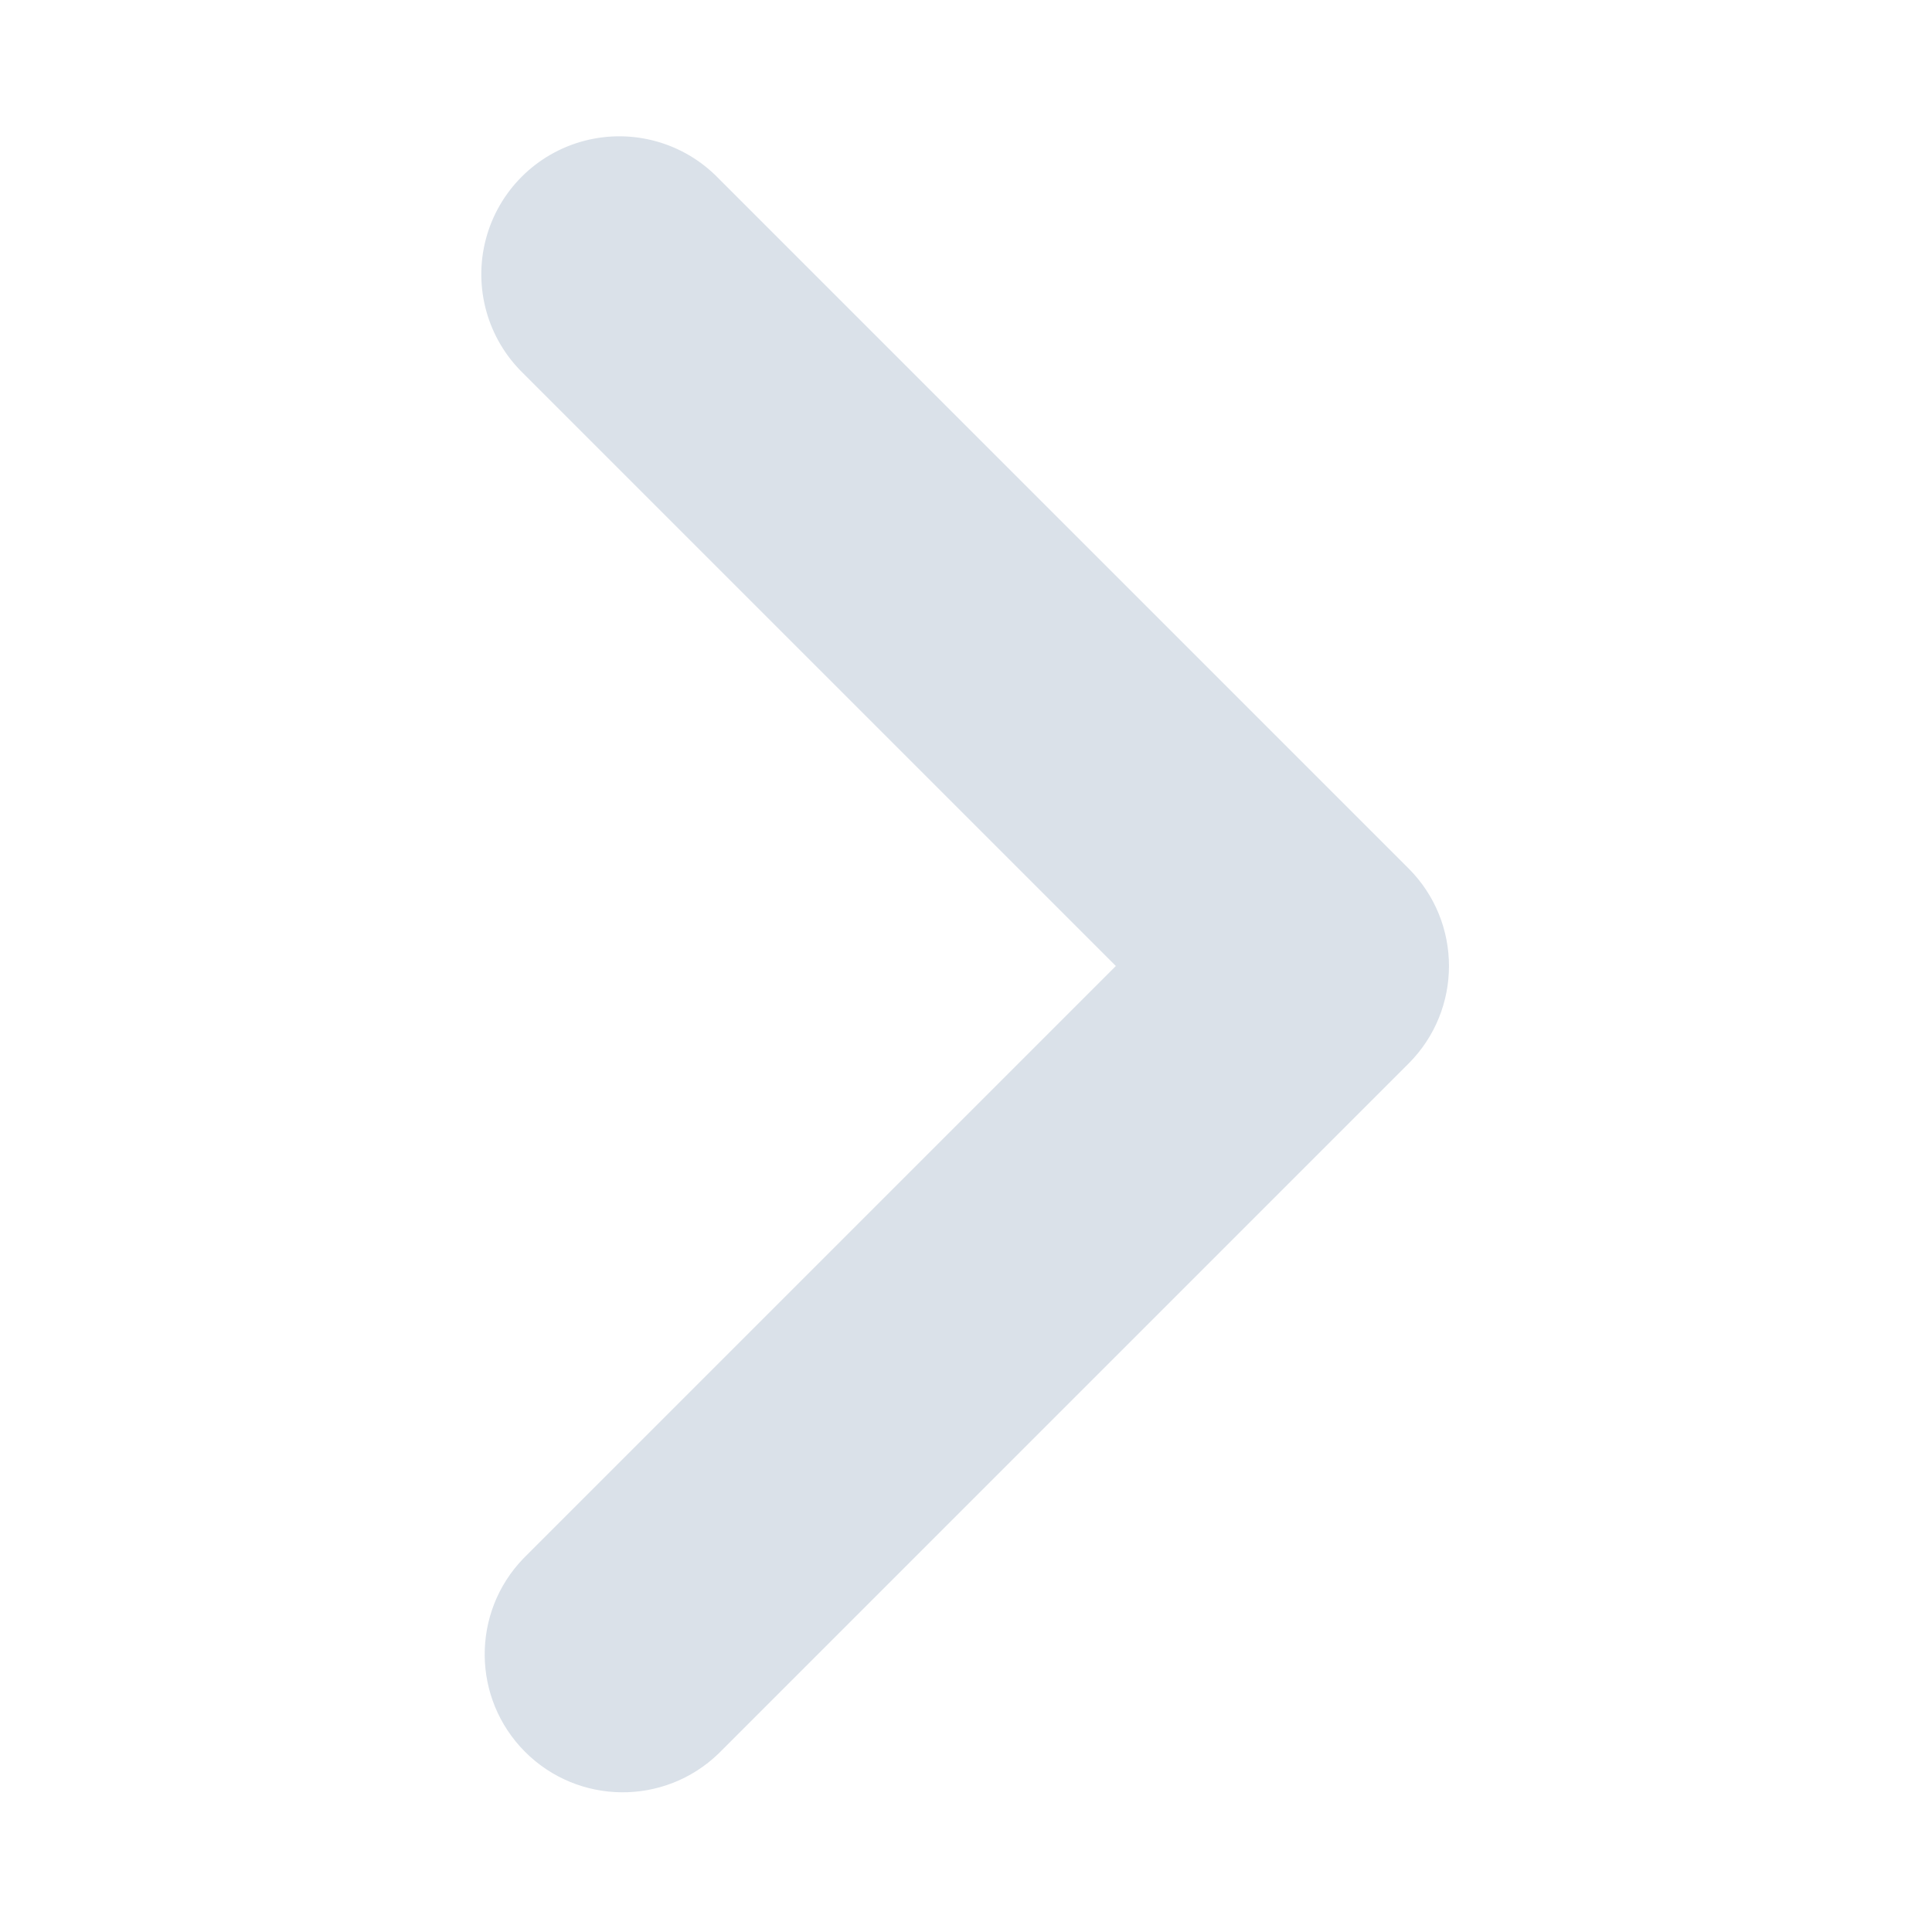
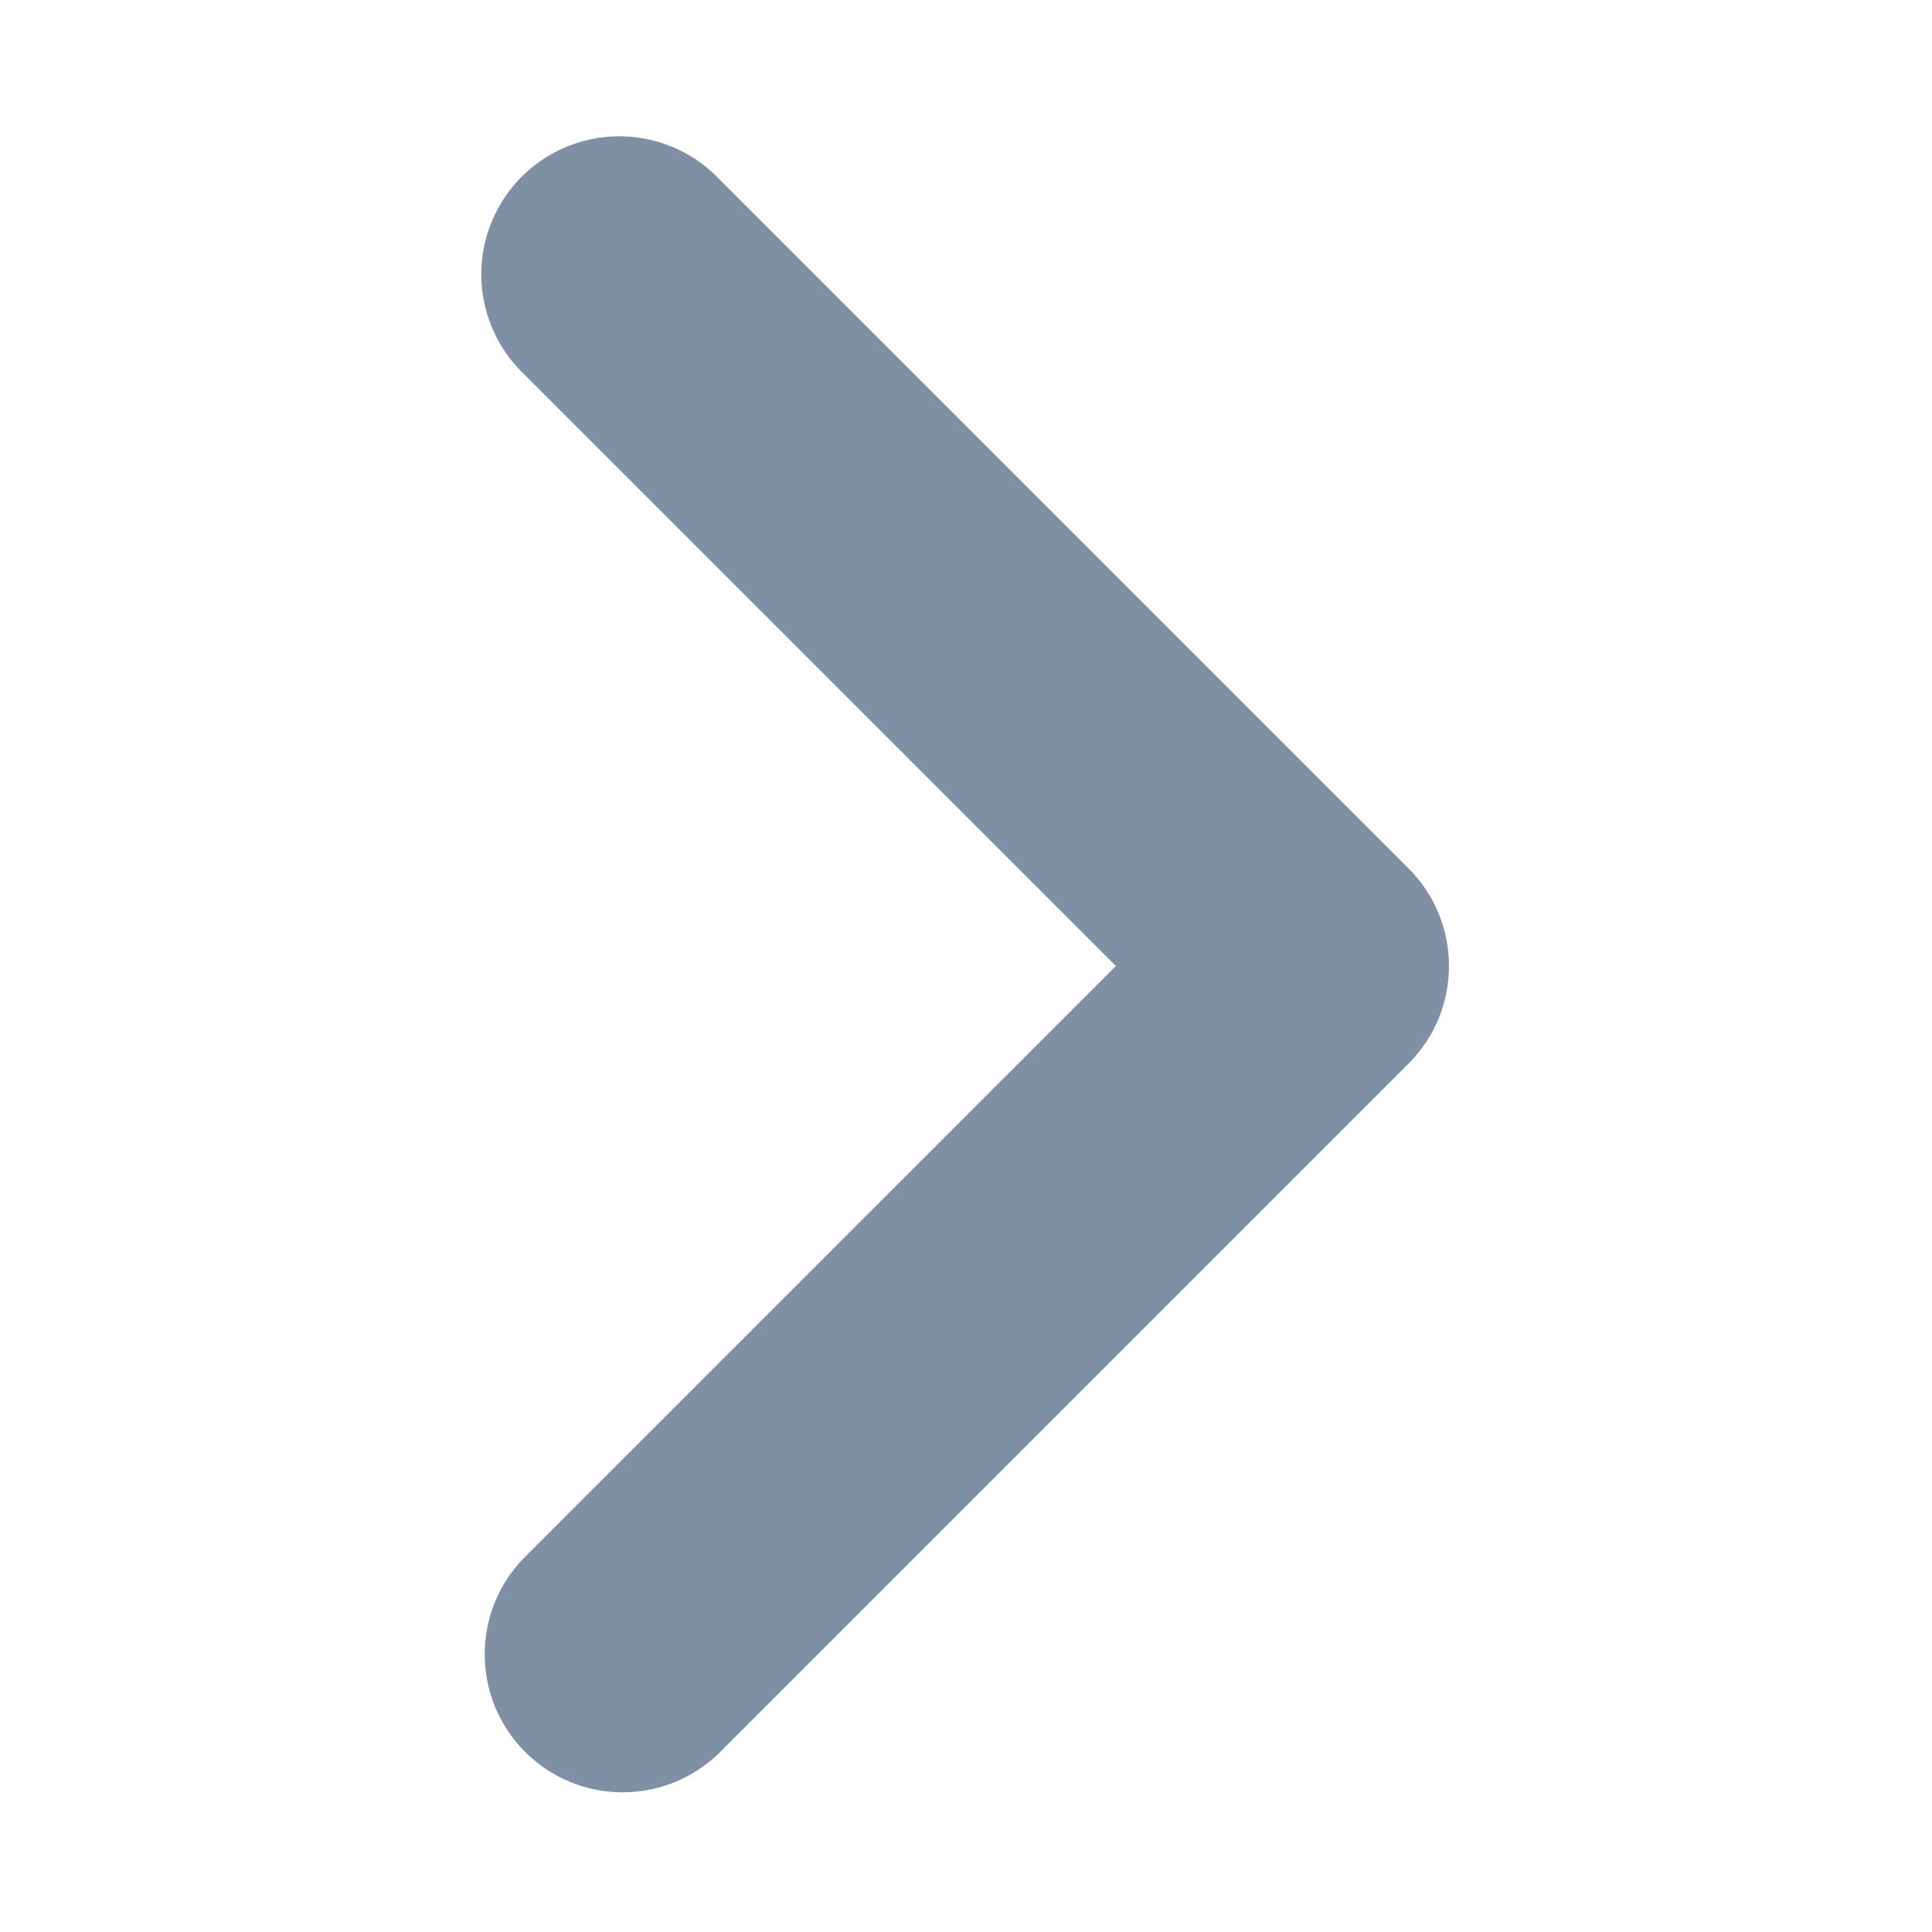
<svg xmlns="http://www.w3.org/2000/svg" width="14" height="14" viewBox="0 0 14 14">
-   <path fill="#DAE1E9" fill-rule="evenodd" d="M8.086 7l-4.293 4.293a1 1 0 0 0 1.414 1.414l5-5a1 1 0 0 0 0-1.414l-5-5a1 1 0 1 0-1.414 1.414L8.086 7z" />
+   <path fill="#7f8fa4" fill-rule="evenodd" d="M8.086 7l-4.293 4.293a1 1 0 0 0 1.414 1.414l5-5a1 1 0 0 0 0-1.414l-5-5a1 1 0 1 0-1.414 1.414L8.086 7z" />
</svg>
